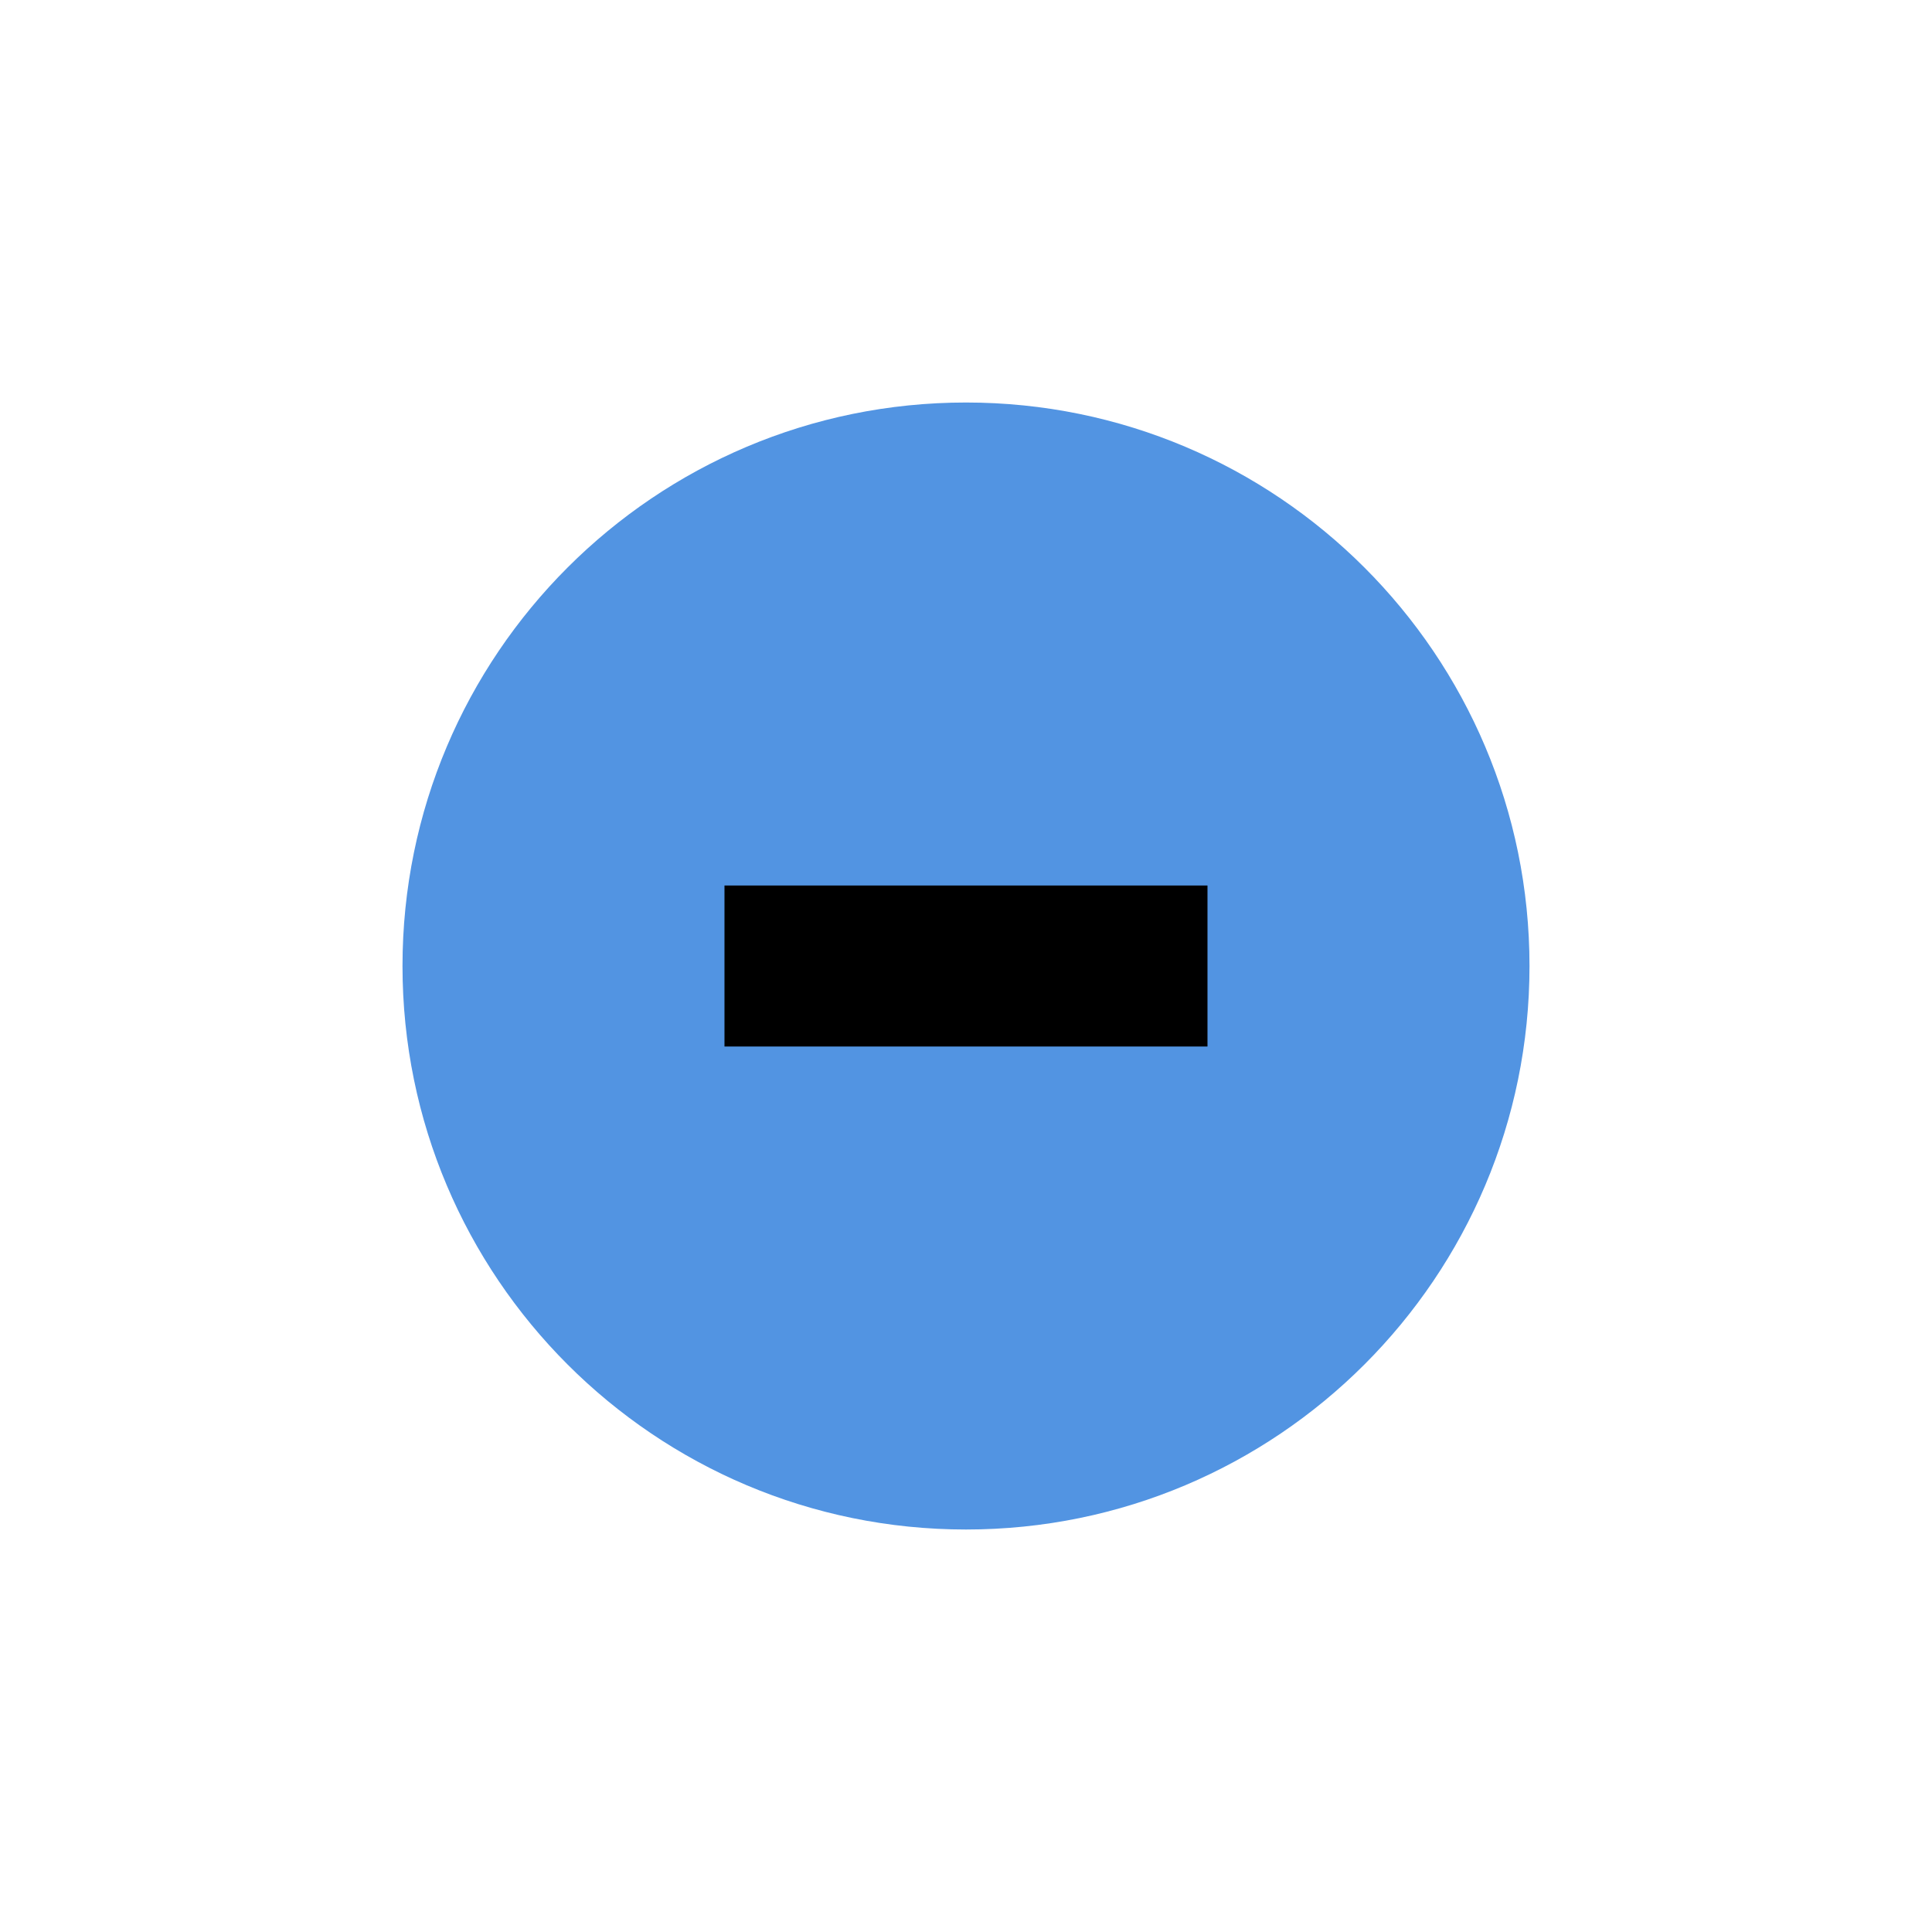
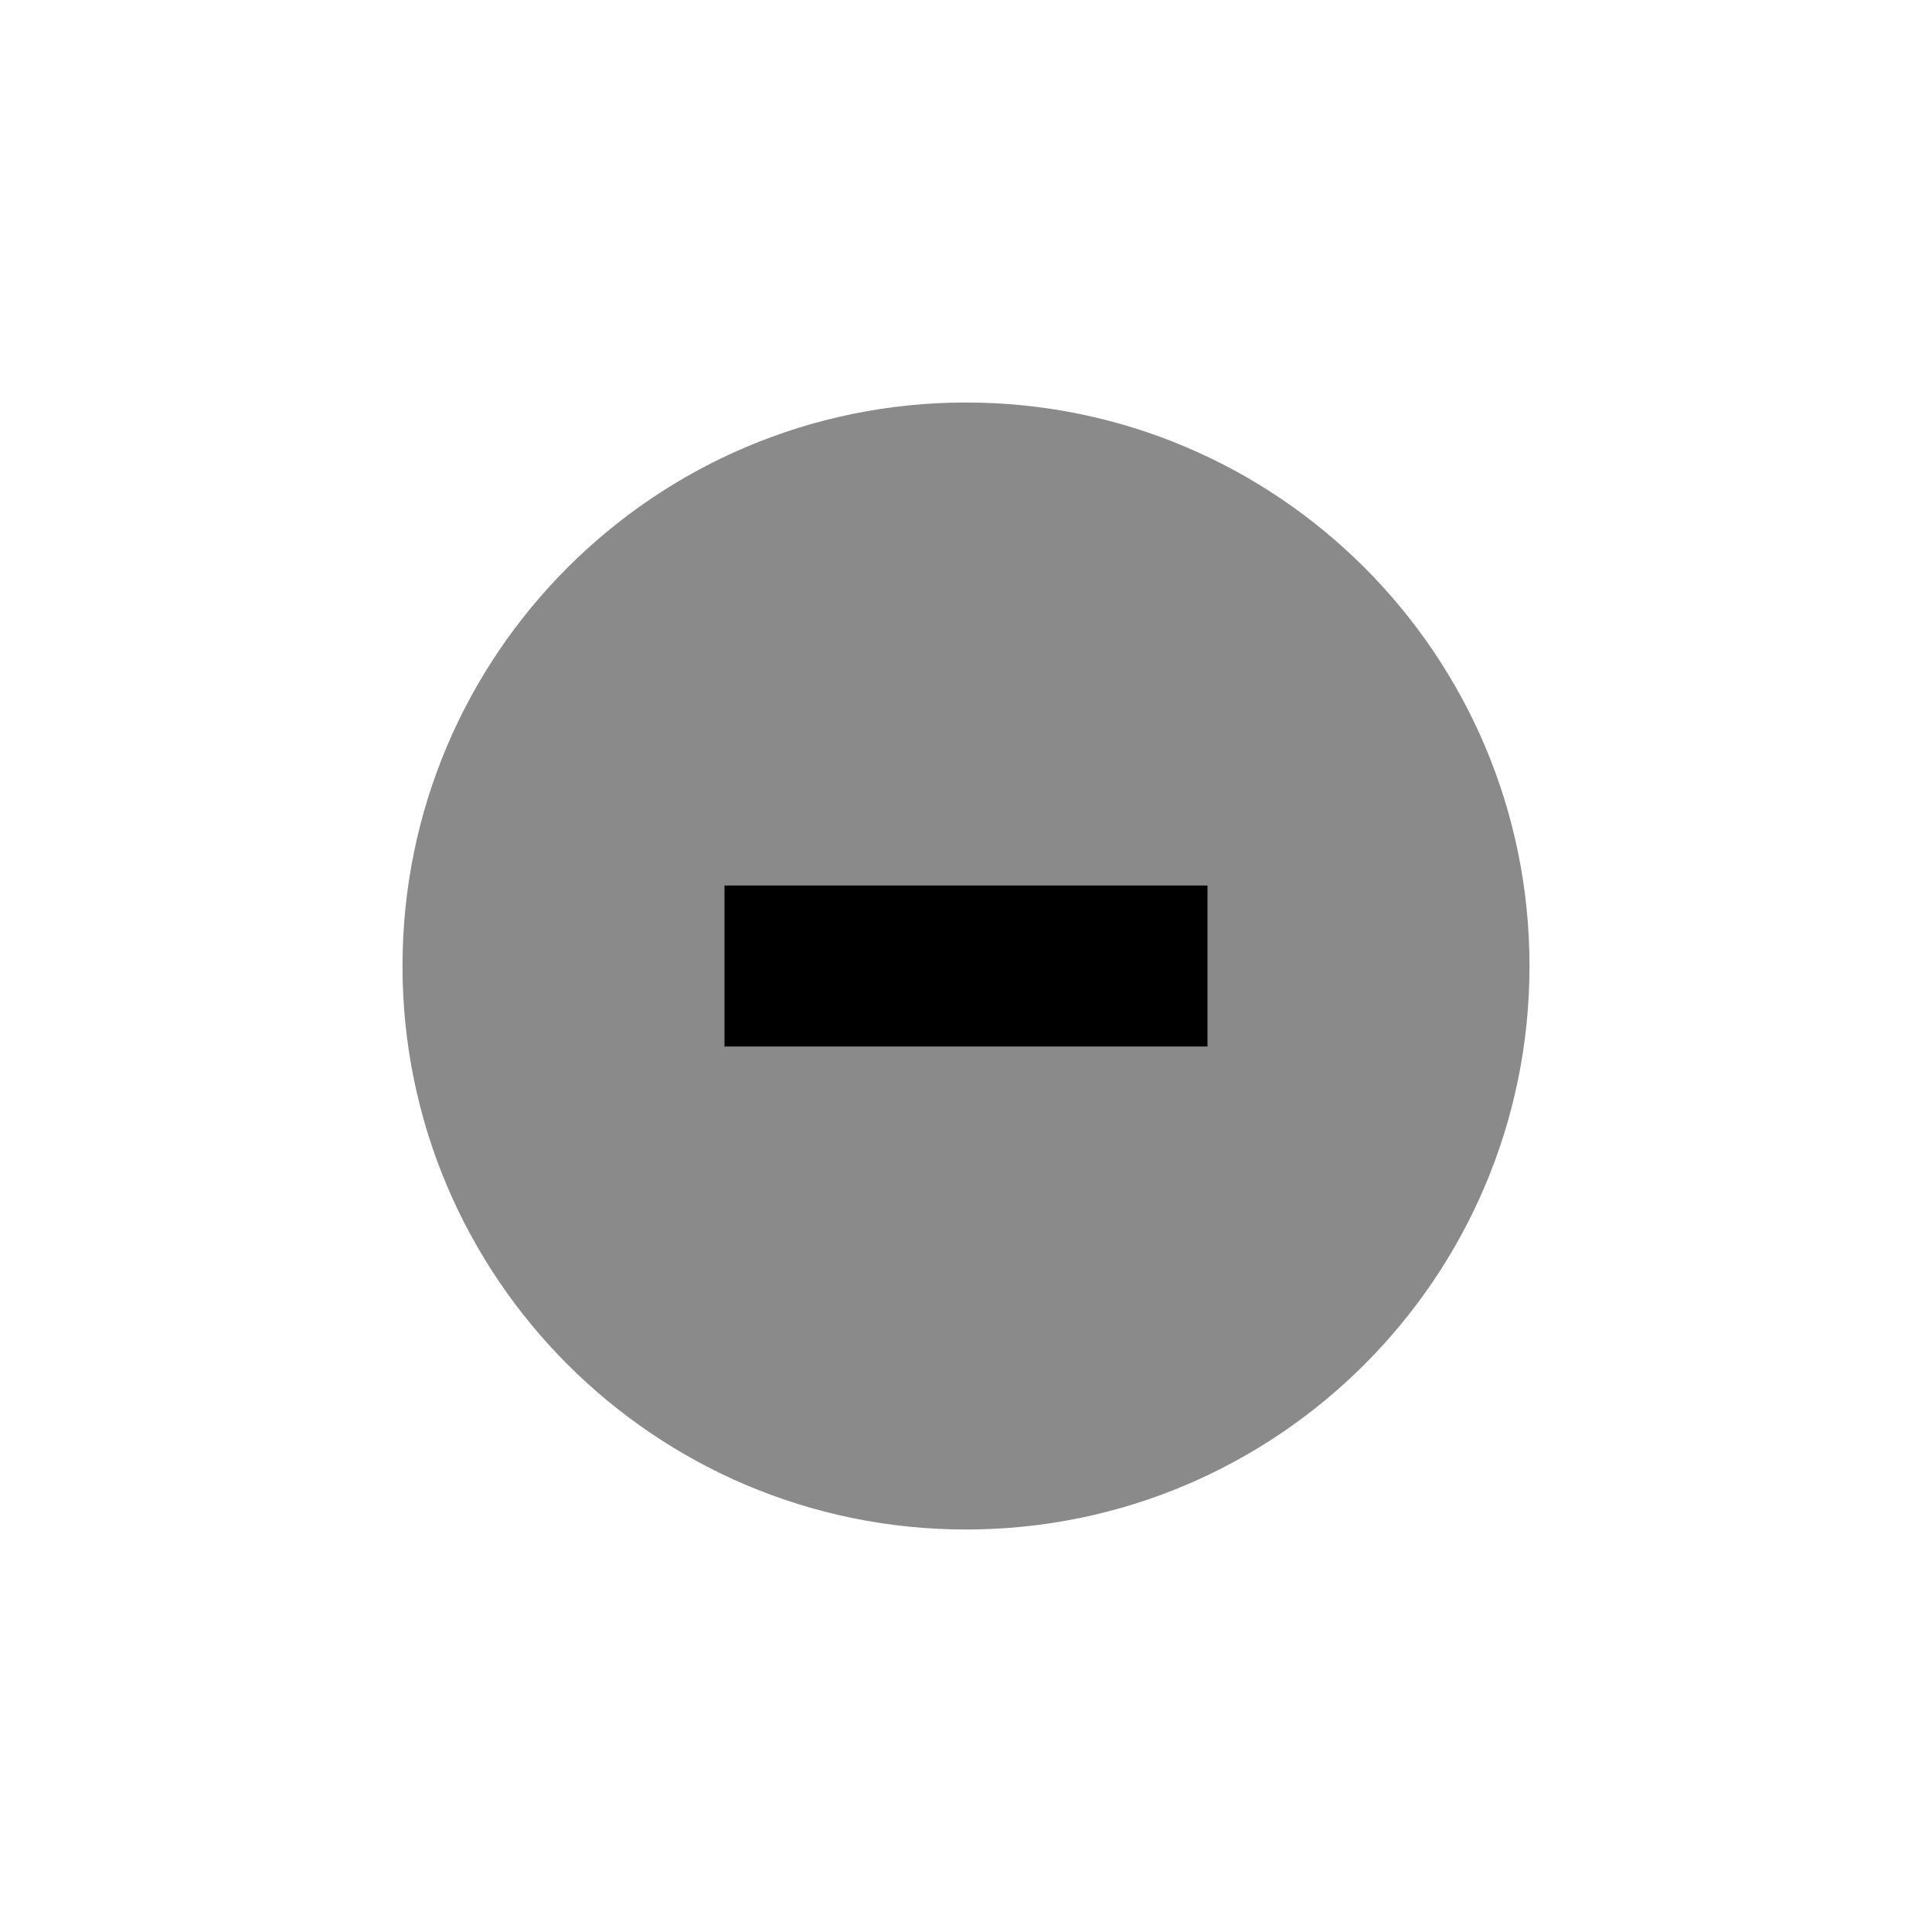
<svg xmlns="http://www.w3.org/2000/svg" xmlns:ns1="http://www.openswatchbook.org/uri/2009/osb" xmlns:xlink="http://www.w3.org/1999/xlink" width="24" height="24" id="svg4306" version="1.1" style="enable-background:new">
  <defs id="defs4308">
    <linearGradient id="selected_fg_color" ns1:paint="solid">
-       <stop style="stop-color:#ffffffgitgitgit;stop-opacity:1;" offset="0" id="stop4172" />
+       <stop style="stop-color:#4c4c4cgit;stop-opacity:1;" offset="0" id="stop4172" />
    </linearGradient>
    <linearGradient id="selected_bg_color" ns1:paint="solid">
-       <stop style="stop-color:#5294e2;stop-opacity:1;" offset="0" id="stop4169" />
+       <stop style="stop-color:#8a8a8a;stop-opacity:1;" offset="0" id="stop4169" />
    </linearGradient>
    <linearGradient id="linearGradient3770">
      <stop style="stop-color:#000000;stop-opacity:0.628;" offset="0" id="stop3772" />
      <stop style="stop-color:#000000;stop-opacity:0.498;" offset="1" id="stop3774" />
    </linearGradient>
    <linearGradient id="linearGradient4882">
-       <stop style="stop-color:#ffffff;stop-opacity:1;" offset="0" id="stop4884" />
-       <stop style="stop-color:#ffffff;stop-opacity:0;" offset="1" id="stop4886" />
+       <stop style="stop-color:#4c4c4c;stop-opacity:1;" offset="0" id="stop4884" />
+       <stop style="stop-color:#4c4c4c;stop-opacity:0;" offset="1" id="stop4886" />
    </linearGradient>
    <linearGradient id="linearGradient3784-6">
-       <stop style="stop-color:#ffffff;stop-opacity:0.216;" offset="0" id="stop3786-4" />
-       <stop style="stop-color:#ffffff;stop-opacity:0;" offset="1" id="stop3788-6" />
+       <stop style="stop-color:#4c4c4c;stop-opacity:0.216;" offset="0" id="stop3786-4" />
+       <stop style="stop-color:#4c4c4c;stop-opacity:0;" offset="1" id="stop3788-6" />
    </linearGradient>
    <linearGradient id="linearGradient4892">
      <stop id="stop4894" offset="0" style="stop-color:#2f3a42;stop-opacity:1;" />
      <stop id="stop4896" offset="1" style="stop-color:#1d242a;stop-opacity:1;" />
    </linearGradient>
    <linearGradient id="linearGradient4882-4">
      <stop id="stop4884-9" offset="0" style="stop-color:#728495;stop-opacity:1;" />
      <stop id="stop4886-9" offset="1" style="stop-color:#617c95;stop-opacity:0;" />
    </linearGradient>
    <linearGradient xlink:href="#selected_bg_color" id="linearGradient4171" x1="1376" y1="248" x2="1376" y2="262" gradientUnits="userSpaceOnUse" />
    <linearGradient xlink:href="#selected_fg_color" id="linearGradient4174" x1="89" y1="974" x2="89" y2="976" gradientUnits="userSpaceOnUse" />
  </defs>
  <g id="layer1" transform="translate(0,-1028.362)">
    <g style="display:inline" id="titlebutton-min-active-dark" transform="translate(-379,1218)">
      <g id="g4909-1-2-0" style="display:inline;opacity:1" transform="translate(-882,-432.6378)">
        <g transform="translate(-161,0)" style="display:inline;opacity:1" id="g4490-3-6-1-4-1-6">
          <g id="g4092-0-7-2-0-0-94-2" style="display:inline" transform="translate(58,0)">
            <circle r="7" cy="255" cx="1376" style="fill:url(#linearGradient4171);fill-opacity:1;stroke:none;stroke-width:0;stroke-linecap:butt;stroke-linejoin:miter;stroke-miterlimit:4;stroke-dasharray:none;stroke-dashoffset:0;stroke-opacity:1" id="path4068-7-3-0-3-6-8-3" />
          </g>
        </g>
        <g style="display:inline;opacity:1;fill:#c0e3ff;fill-opacity:1" id="g4834-9-3-8-5" transform="translate(1265,247)">
          <g transform="translate(-81.0002,-967)" style="display:inline;fill:#c0e3ff;fill-opacity:1" id="layer9-3-9-1-0-4" />
          <g transform="translate(-81.0002,-967)" id="layer10-4-0-5-8-5" style="fill:#c0e3ff;fill-opacity:1" />
          <g transform="translate(-81.0002,-967)" id="layer11-2-5-2-6-8" style="fill:#c0e3ff;fill-opacity:1" />
          <g transform="translate(-81.0002,-967)" id="layer13-5-7-4-2-5" style="fill:#c0e3ff;fill-opacity:1" />
          <g transform="translate(-81.0002,-967)" id="layer14-6-2-3-2-9" style="fill:#c0e3ff;fill-opacity:1" />
          <g transform="translate(-81.0002,-967)" style="display:inline;fill:#c0e3ff;fill-opacity:1" id="layer15-52-0-6-6-6" />
          <g transform="translate(-81.0002,-967)" style="display:inline;fill:#c0e3ff;fill-opacity:1" id="g71291-3-4-6-0-6" />
          <g transform="translate(-81.0002,-967)" style="display:inline;fill:#c0e3ff;fill-opacity:1" id="g4953-8-6-8-7-4" />
          <g transform="translate(-81.0002,-967)" style="display:inline;fill:#c0e3ff;fill-opacity:1" id="layer12-45-3-7-96-7">
            <path style="color:#000000;font-style:normal;font-variant:normal;font-weight:normal;font-stretch:normal;font-size:medium;line-height:normal;font-family:Sans;-inkscape-font-specification:Sans;text-indent:0;text-align:start;text-decoration:none;text-decoration-line:none;letter-spacing:normal;word-spacing:normal;text-transform:none;direction:ltr;block-progression:tb;writing-mode:lr-tb;baseline-shift:baseline;text-anchor:start;display:inline;overflow:visible;visibility:visible;fill:url(#linearGradient4174);fill-opacity:1;stroke:none;stroke-width:2;marker:none;enable-background:accumulate" id="rect9057-3-5-1-1" d="m 86,974 0,2 6,0 0,-2 z" />
          </g>
        </g>
      </g>
      <rect style="display:inline;opacity:1;fill:none;fill-opacity:1;stroke:none;stroke-width:1;stroke-linecap:butt;stroke-linejoin:miter;stroke-miterlimit:4;stroke-dasharray:none;stroke-dashoffset:0;stroke-opacity:0" id="rect17883-79-9-2-2" width="16" height="16" x="383" y="-185.638" />
    </g>
  </g>
</svg>
